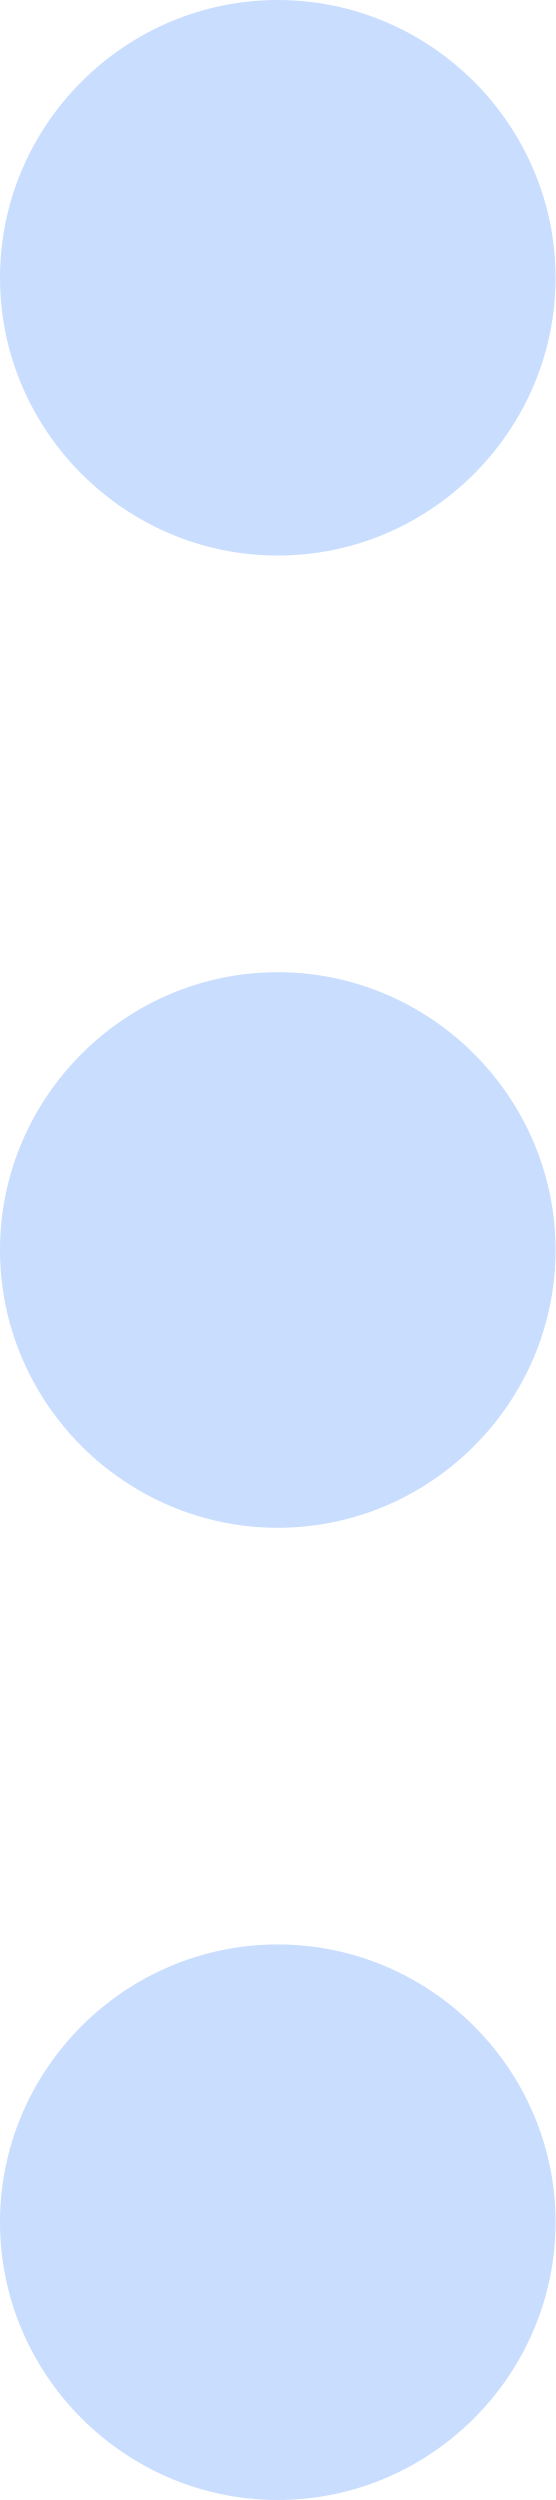
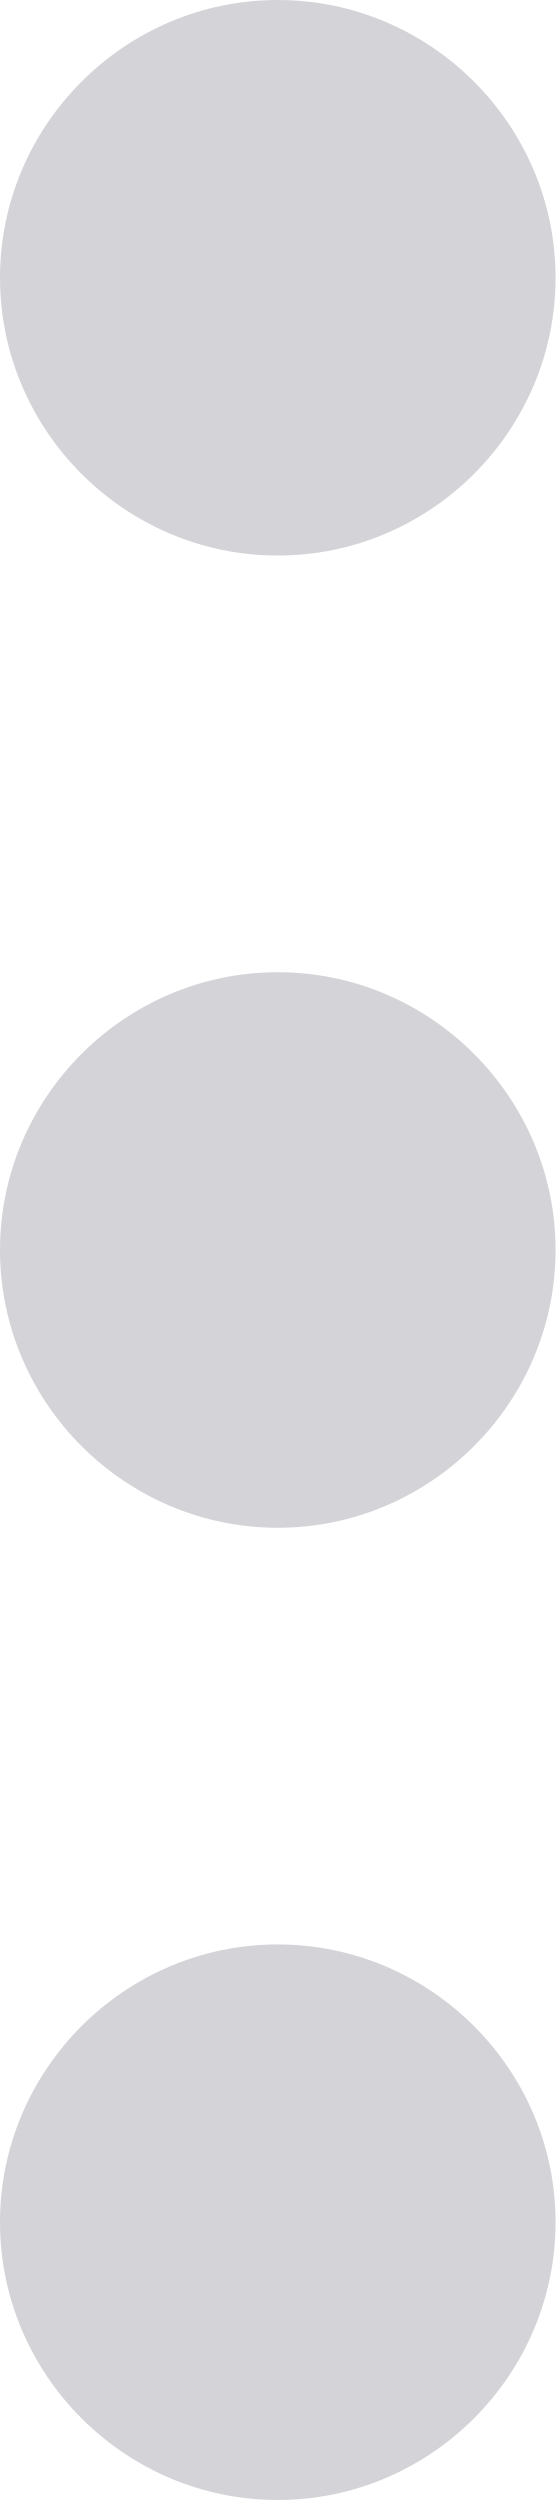
<svg xmlns="http://www.w3.org/2000/svg" width="4" height="18" viewBox="0 0 4 18" fill="none">
-   <path d="M2 0C0.9 0 0 0.9 0 2C0 3.1 0.9 4 2 4C3.1 4 4 3.1 4 2C4 0.9 3.1 0 2 0ZM2 14C0.9 14 0 14.9 0 16C0 17.1 0.9 18 2 18C3.1 18 4 17.1 4 16C4 14.9 3.1 14 2 14ZM2 7C0.9 7 0 7.9 0 9C0 10.1 0.9 11 2 11C3.1 11 4 10.1 4 9C4 7.9 3.1 7 2 7Z" fill="#C9DDFF" />
+   <path d="M2 0C0.9 0 0 0.9 0 2C0 3.1 0.9 4 2 4C3.1 4 4 3.1 4 2C4 0.9 3.1 0 2 0ZM2 14C0.9 14 0 14.9 0 16C0 17.1 0.9 18 2 18C3.1 18 4 17.1 4 16C4 14.9 3.1 14 2 14ZM2 7C0.9 7 0 7.9 0 9C0 10.1 0.9 11 2 11C3.1 11 4 10.1 4 9C4 7.9 3.1 7 2 7Z" fill="#D4D4D8" />
</svg>
